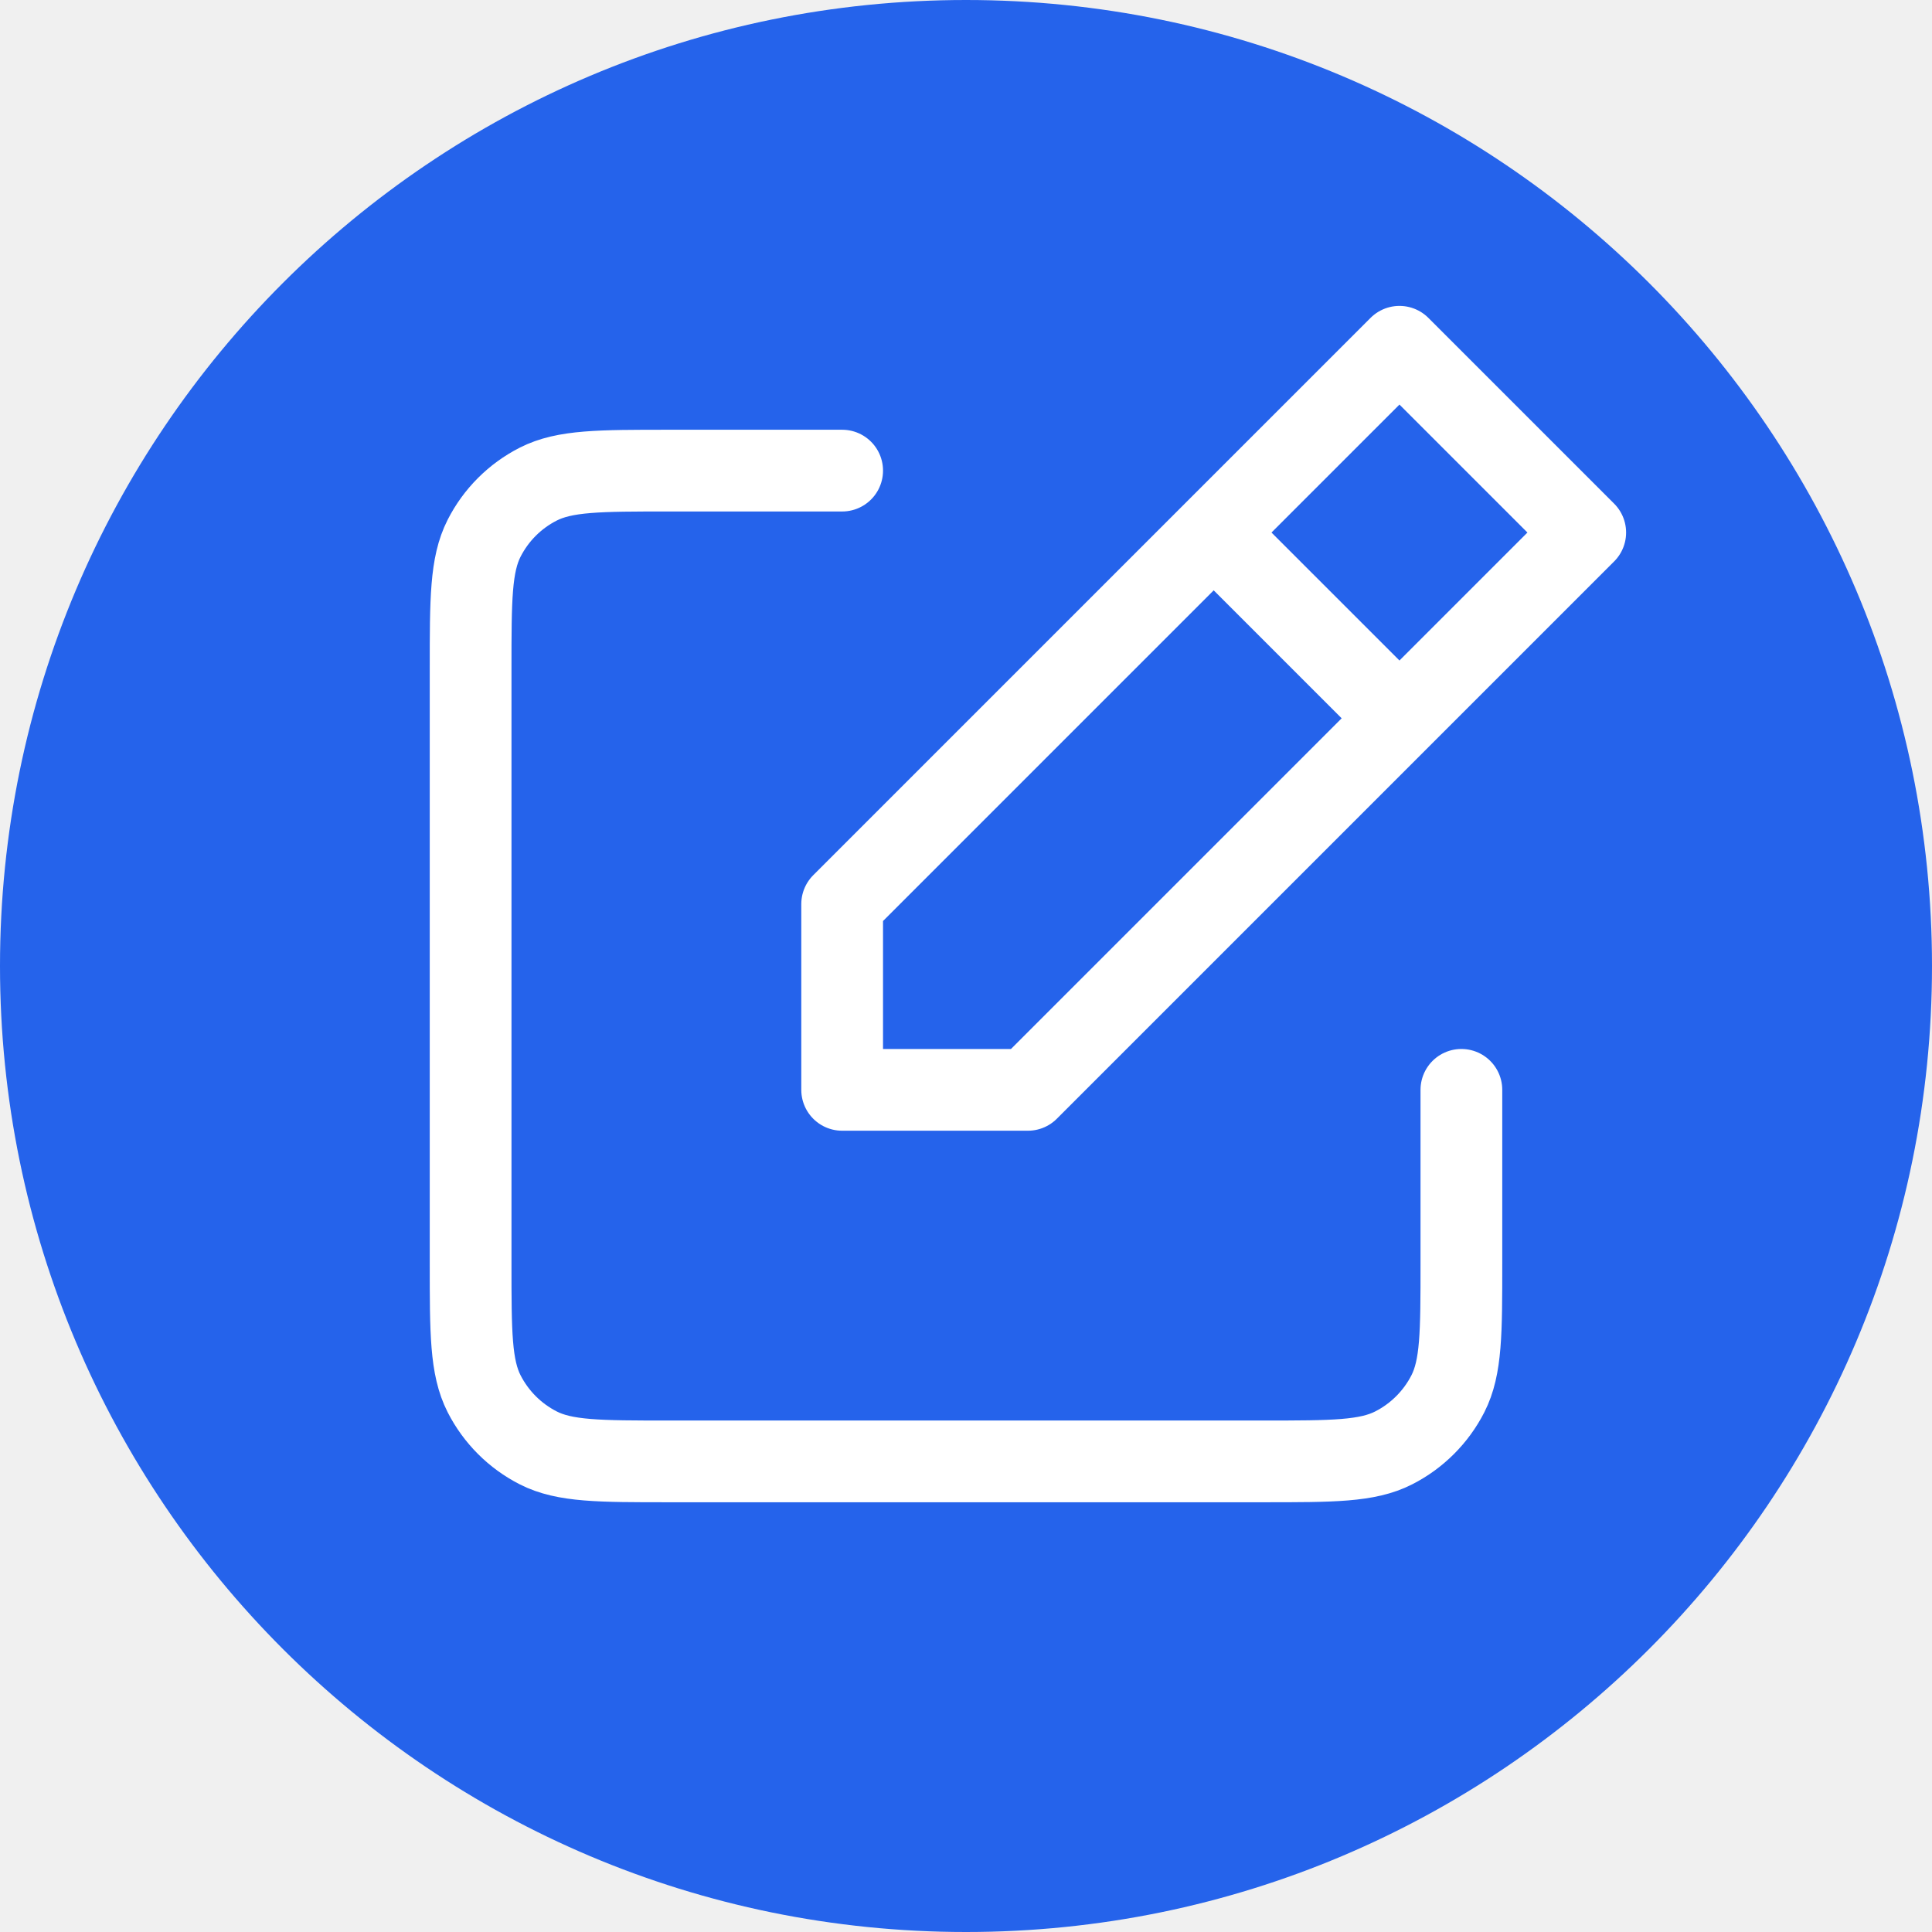
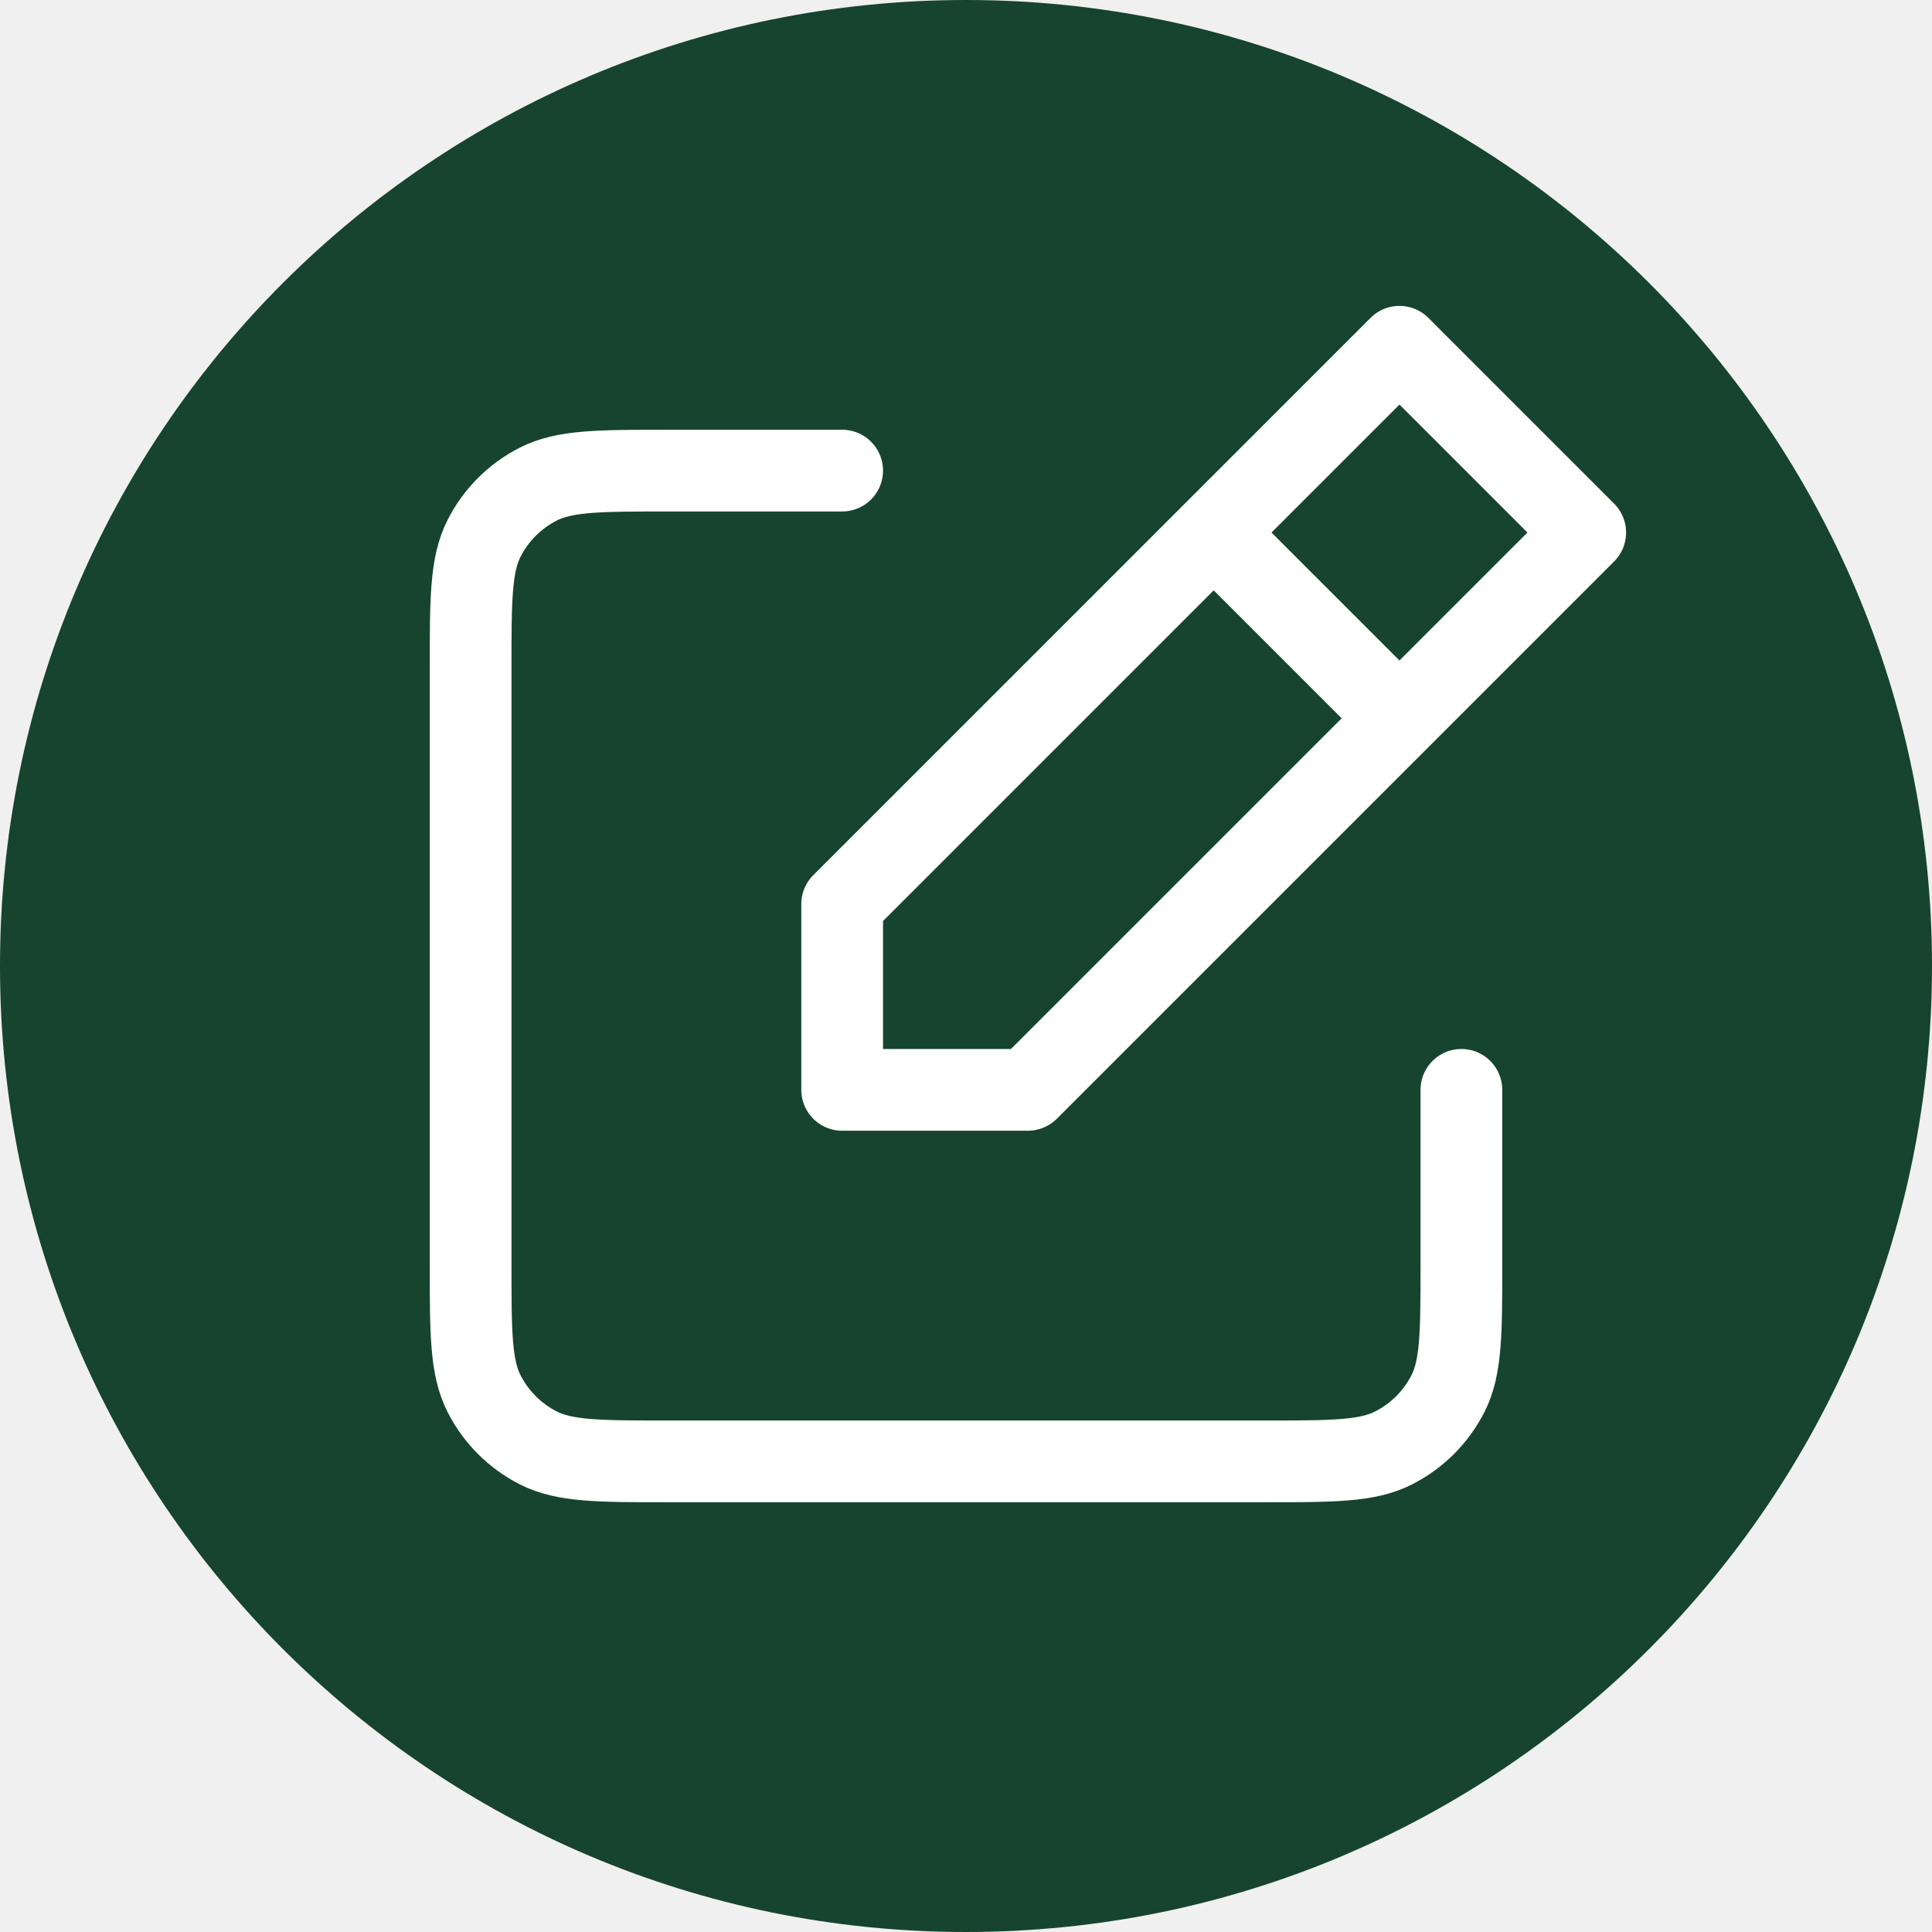
<svg xmlns="http://www.w3.org/2000/svg" width="800px" height="800px" viewBox="-3.6 -3.6 31.20 31.20" fill="none">
  <g id="SVGRepo_bgCarrier" stroke-width="0">
-     <rect x="-3.6" y="-3.6" width="31.20" height="31.20" rx="15.6" fill="#2563eb" strokewidth="0" />
+     <rect x="-3.6" y="-3.6" width="31.20" height="31.20" rx="15.6" fill="#16442F" strokewidth="0" />
  </g>
  <g id="SVGRepo_tracerCarrier" stroke-linecap="round" stroke-linejoin="round" />
  <g id="SVGRepo_iconCarrier">
    <g id="File / Note_Edit">
      <path id="Vector" d="M10 4H7.2C6.08 4 5.52 4 5.092 4.218C4.715 4.41 4.41 4.715 4.218 5.092C4 5.52 4 6.08 4 7.2V16.8C4 17.92 4 18.48 4.218 18.908C4.41 19.284 4.715 19.59 5.092 19.782C5.519 20 6.079 20 7.197 20H16.803C17.921 20 18.48 20 18.907 19.782C19.284 19.59 19.59 19.284 19.782 18.908C20 18.48 20 17.921 20 16.803V14M16 5L10 11V14H13L19 8M16 5L19 2L22 5L19 8M16 5L19 8" stroke="#ffffff" stroke-width="1.32" stroke-linecap="round" stroke-linejoin="round" />
    </g>
  </g>
</svg>
